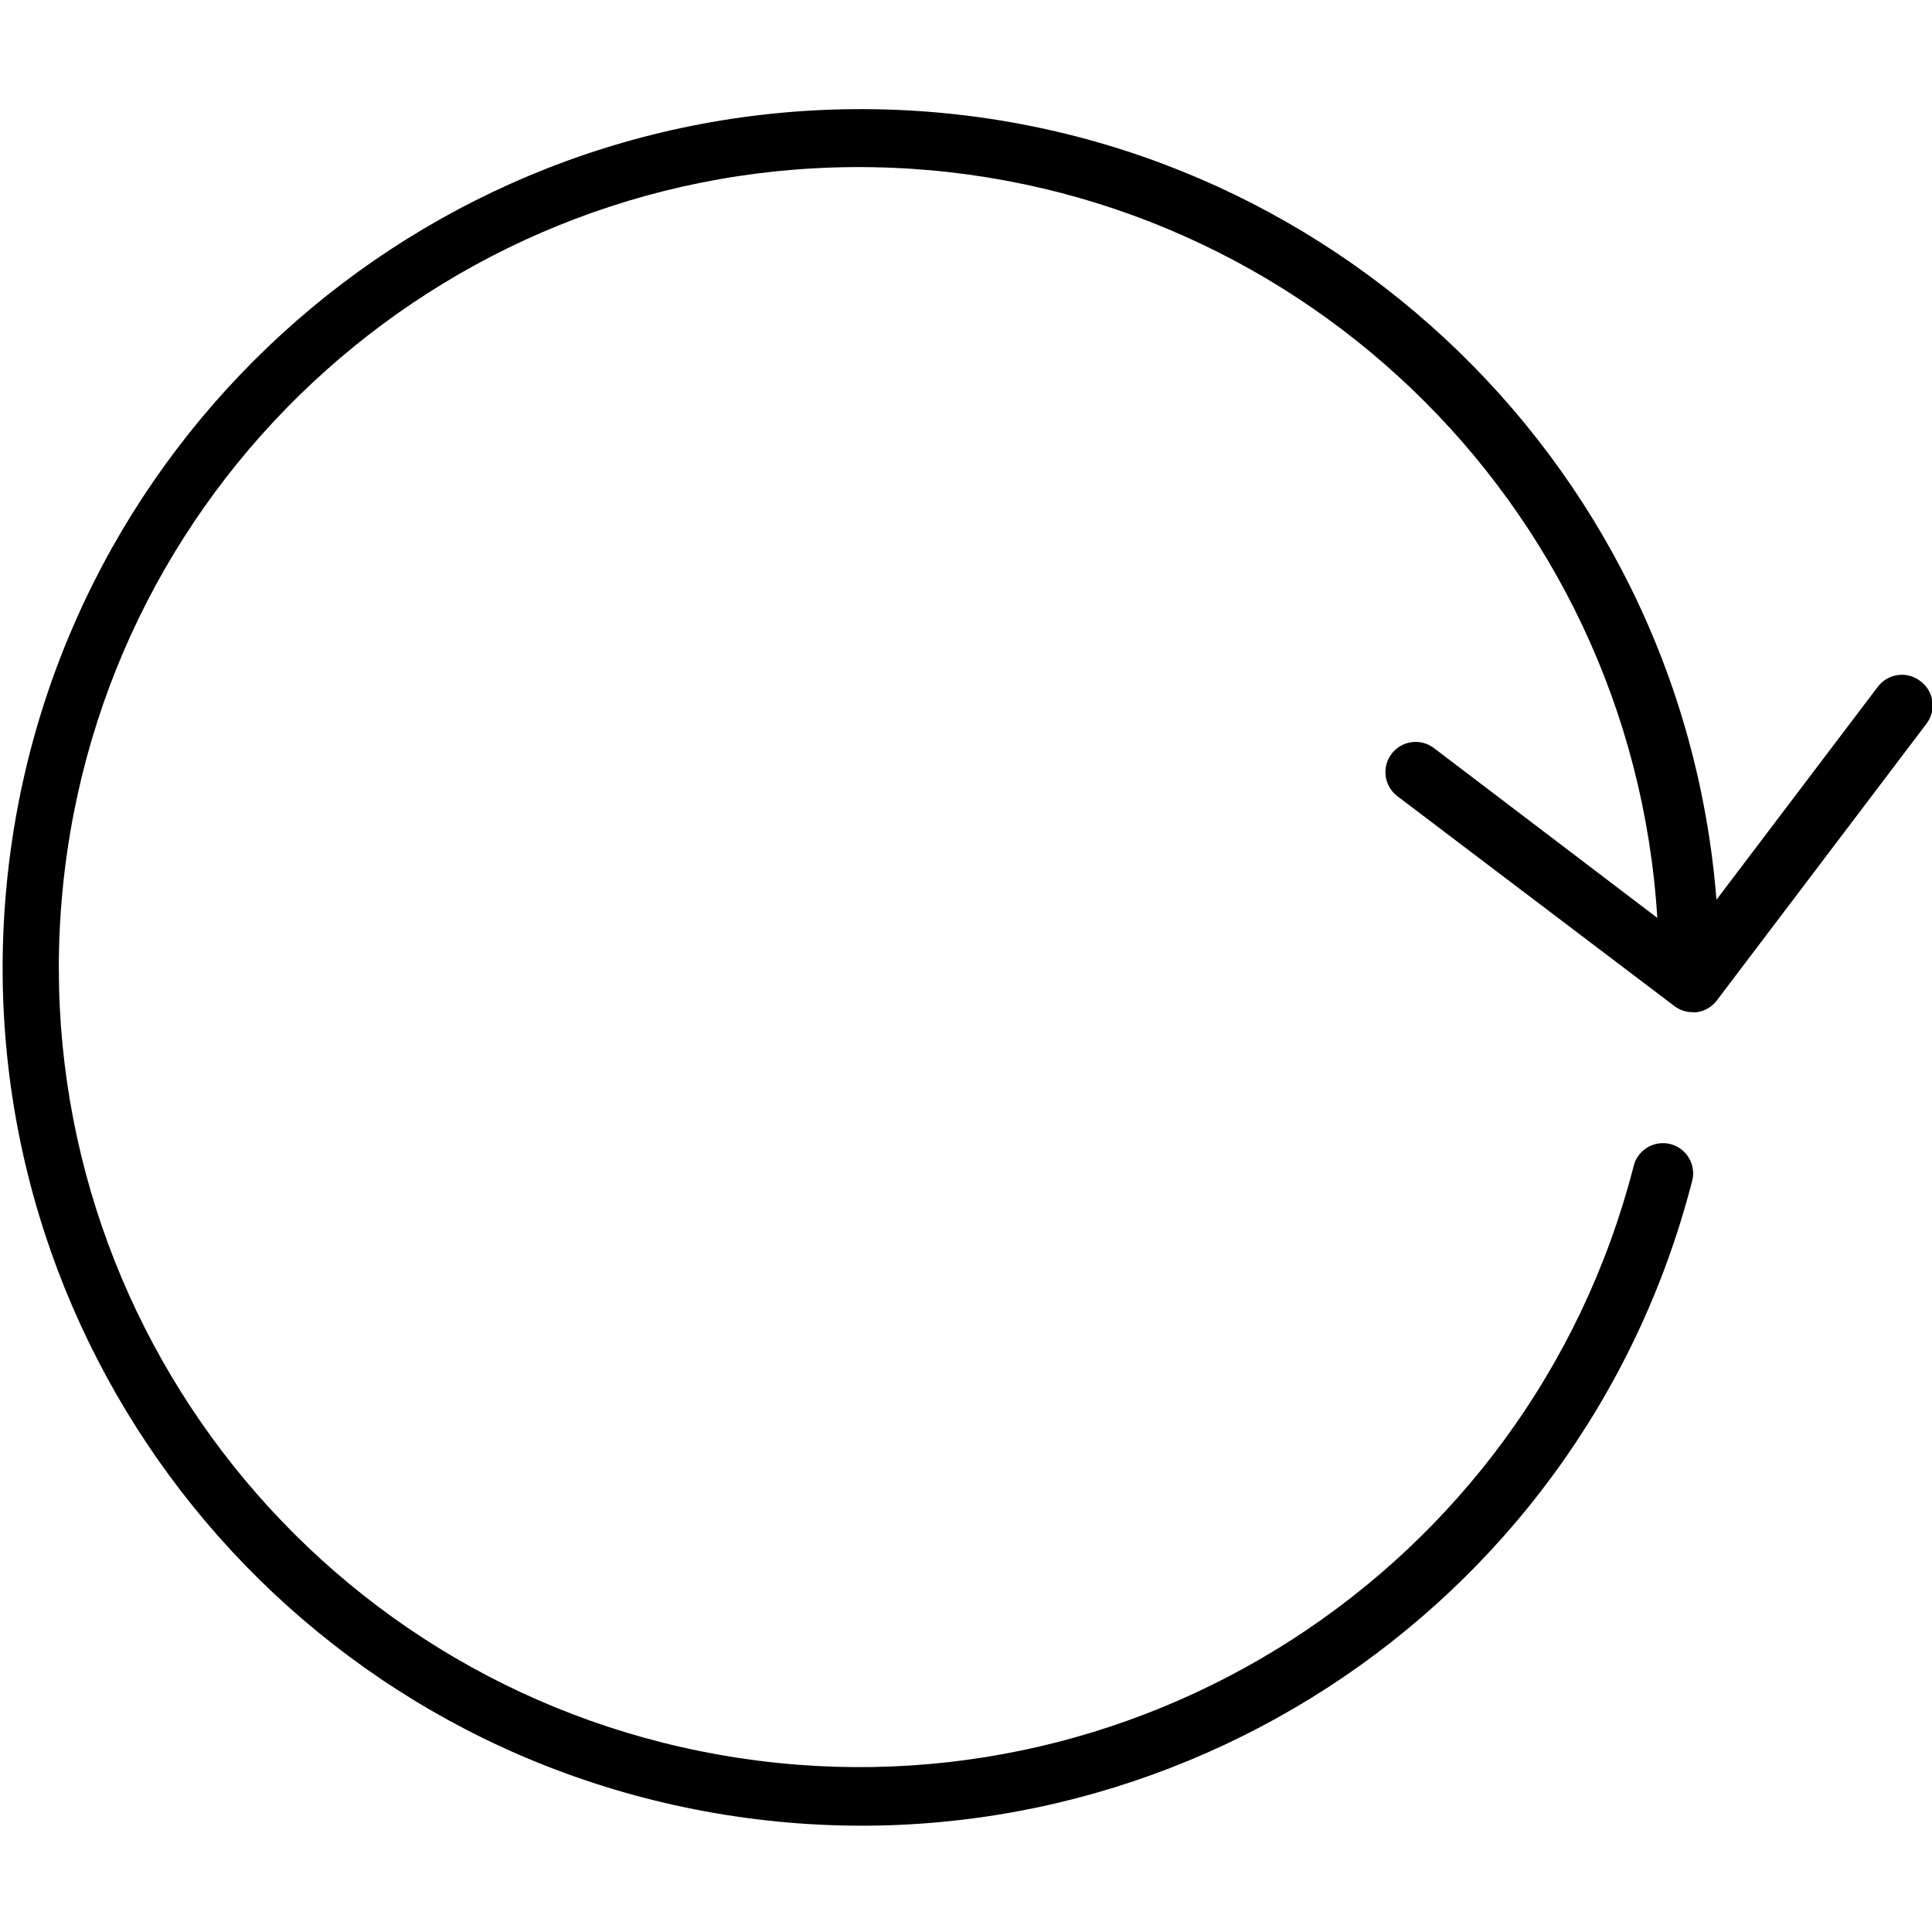
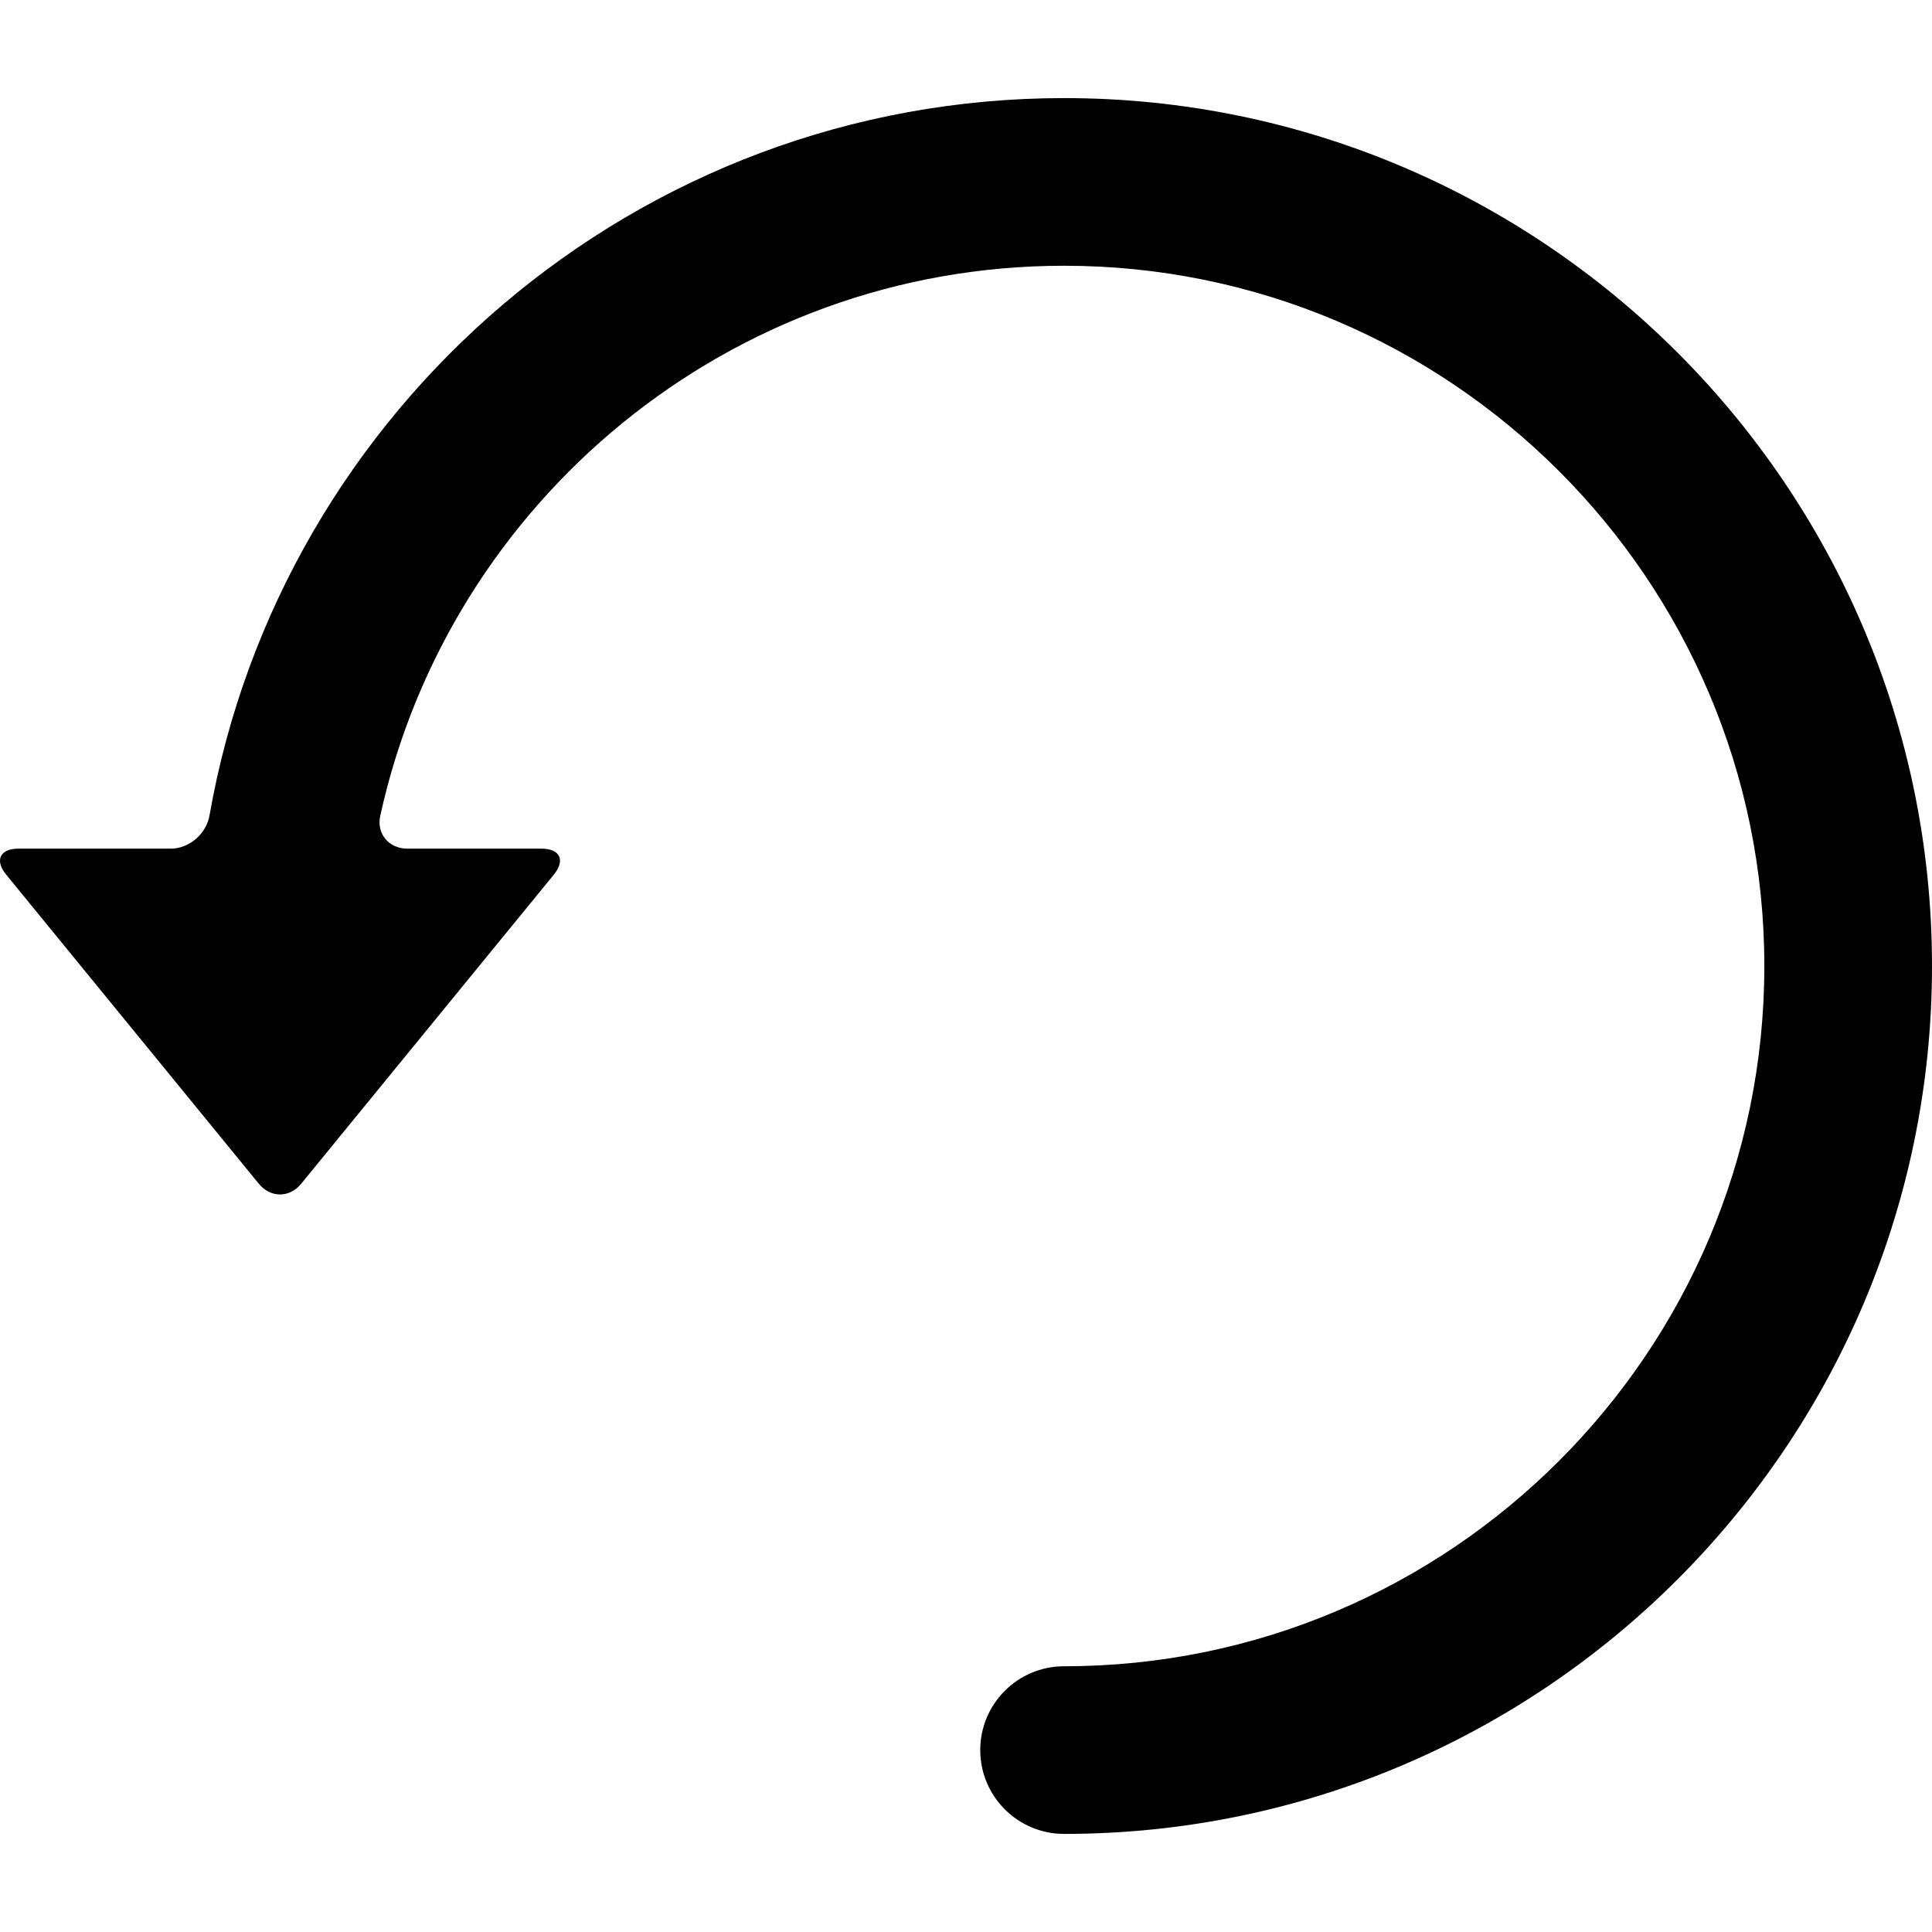
- <svg xmlns="http://www.w3.org/2000/svg" data-name="Слой 1" id="Слой_1" viewBox="0 0 128 128">
-   <path d="M127.21,45.11a2,2,0,0,0-2.8.39L113.72,59.61a56.86,56.86,0,1,0-1.63,18.7,2,2,0,1,0-3.87-1,53,53,0,1,1,1.58-16.5L95,49.56a2,2,0,0,0-2.42,3.19l18.36,13.91a2,2,0,0,0,1.21.4,1.23,1.23,0,0,0,.27,0,2,2,0,0,0,1.32-.77l13.9-18.35A2,2,0,0,0,127.21,45.11Z" />
+ <svg xmlns="http://www.w3.org/2000/svg" version="1.1" id="Capa_1" x="0px" y="0px" width="528.919px" height="528.918px" viewBox="0 0 528.919 528.918" style="enable-background:new 0 0 528.919 528.918;" xml:space="preserve">
+   <g>
+     <g>
+       <path d="M70.846,324.059c3.21,3.926,8.409,3.926,11.619,0l69.162-84.621c3.21-3.926,1.698-7.108-3.372-7.108h-36.723    c-5.07,0-8.516-4.061-7.427-9.012c18.883-85.995,95.625-150.564,187.207-150.564c105.708,0,191.706,85.999,191.706,191.706    c0,105.709-85.998,191.707-191.706,191.707c-12.674,0-22.95,10.275-22.95,22.949s10.276,22.949,22.95,22.949    c131.018,0,237.606-106.588,237.606-237.605c0-131.017-106.589-237.605-237.606-237.605    c-116.961,0-214.395,84.967-233.961,196.409c-0.878,4.994-5.52,9.067-10.59,9.067H5.057c-5.071,0-6.579,3.182-3.373,7.108    L70.846,324.059z" />
+     </g>
+   </g>
+   <g>
+ </g>
+   <g>
+ </g>
+   <g>
+ </g>
+   <g>
+ </g>
+   <g>
+ </g>
+   <g>
+ </g>
+   <g>
+ </g>
+   <g>
+ </g>
+   <g>
+ </g>
+   <g>
+ </g>
+   <g>
+ </g>
+   <g>
+ </g>
+   <g>
+ </g>
+   <g>
+ </g>
+   <g>
+ </g>
</svg>
